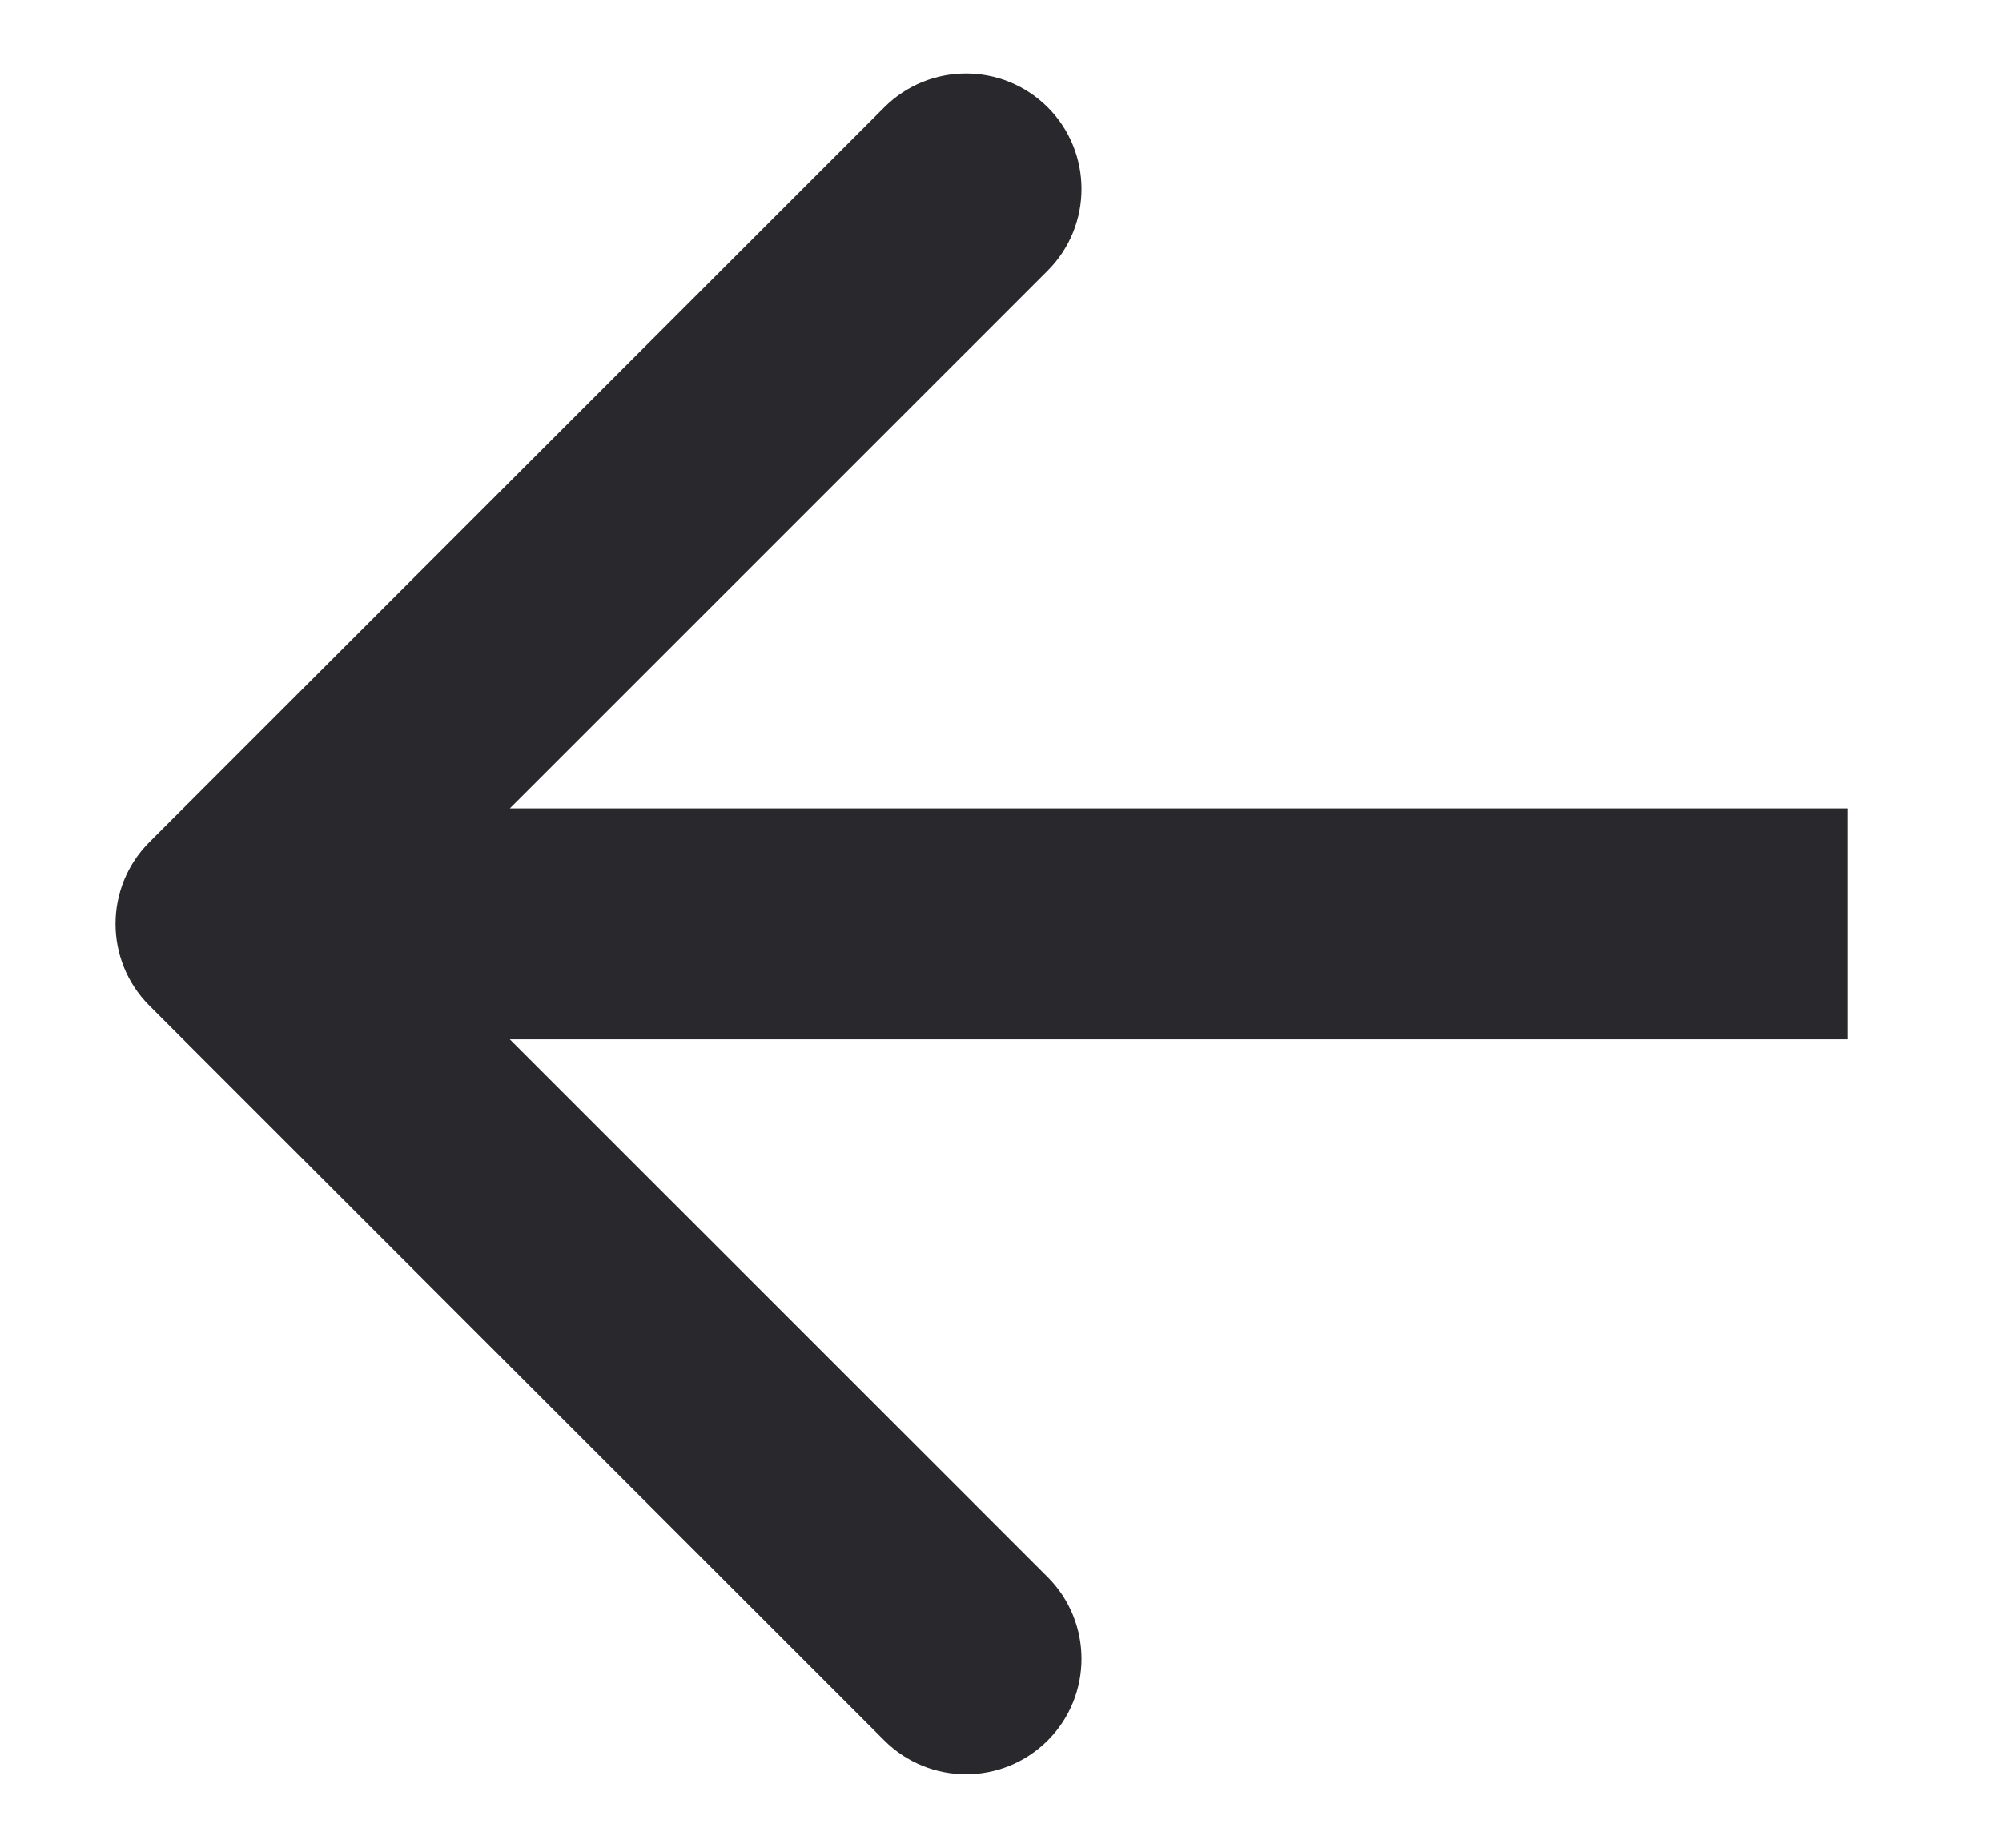
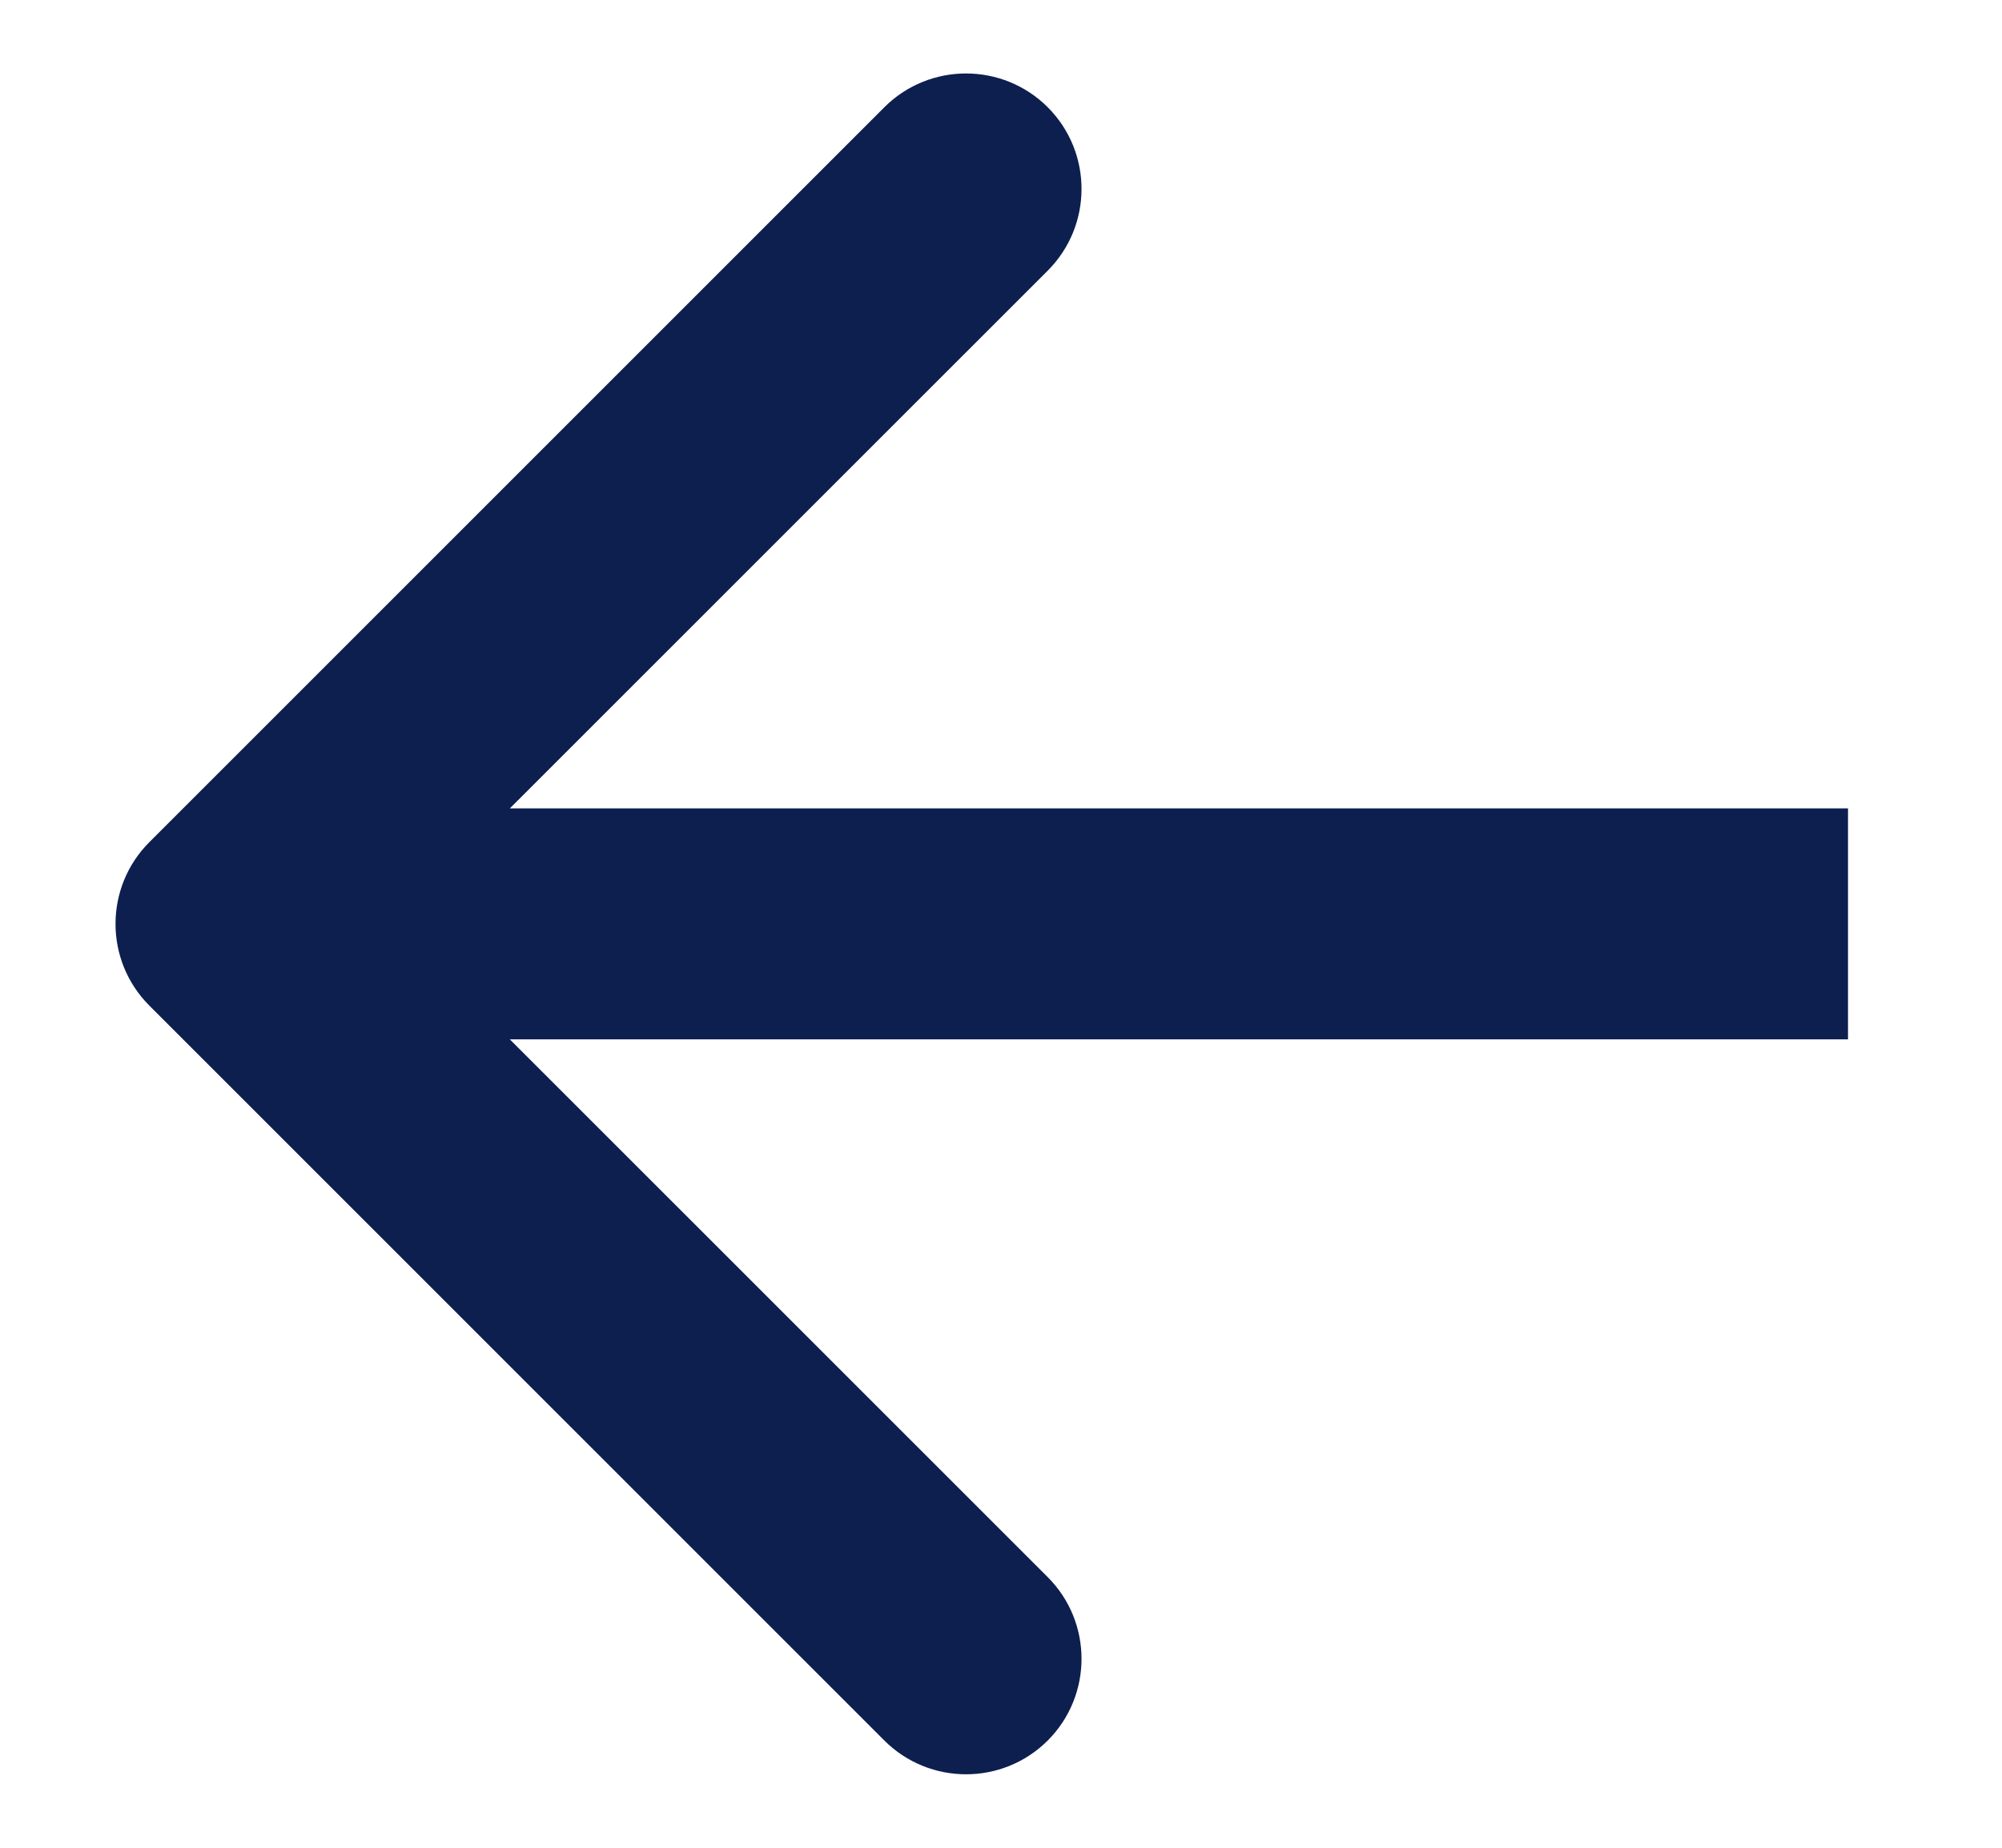
<svg xmlns="http://www.w3.org/2000/svg" width="26" height="24" viewBox="0 0 26 24" fill="none">
-   <path d="M1.939 10.939C1.354 11.525 1.354 12.475 1.939 13.061L11.485 22.607C12.071 23.192 13.021 23.192 13.607 22.607C14.192 22.021 14.192 21.071 13.607 20.485L5.121 12L13.607 3.515C14.192 2.929 14.192 1.979 13.607 1.393C13.021 0.808 12.071 0.808 11.485 1.393L1.939 10.939ZM24 10.5L3 10.5V13.5L24 13.5V10.5Z" fill="#29292D" />
+   <path d="M1.939 10.939C1.354 11.525 1.354 12.475 1.939 13.061L11.485 22.607C12.071 23.192 13.021 23.192 13.607 22.607C14.192 22.021 14.192 21.071 13.607 20.485L5.121 12L13.607 3.515C14.192 2.929 14.192 1.979 13.607 1.393C13.021 0.808 12.071 0.808 11.485 1.393L1.939 10.939ZM24 10.5L3 10.5V13.5L24 13.5V10.5Z" fill="#0D1F4F" />
</svg>
